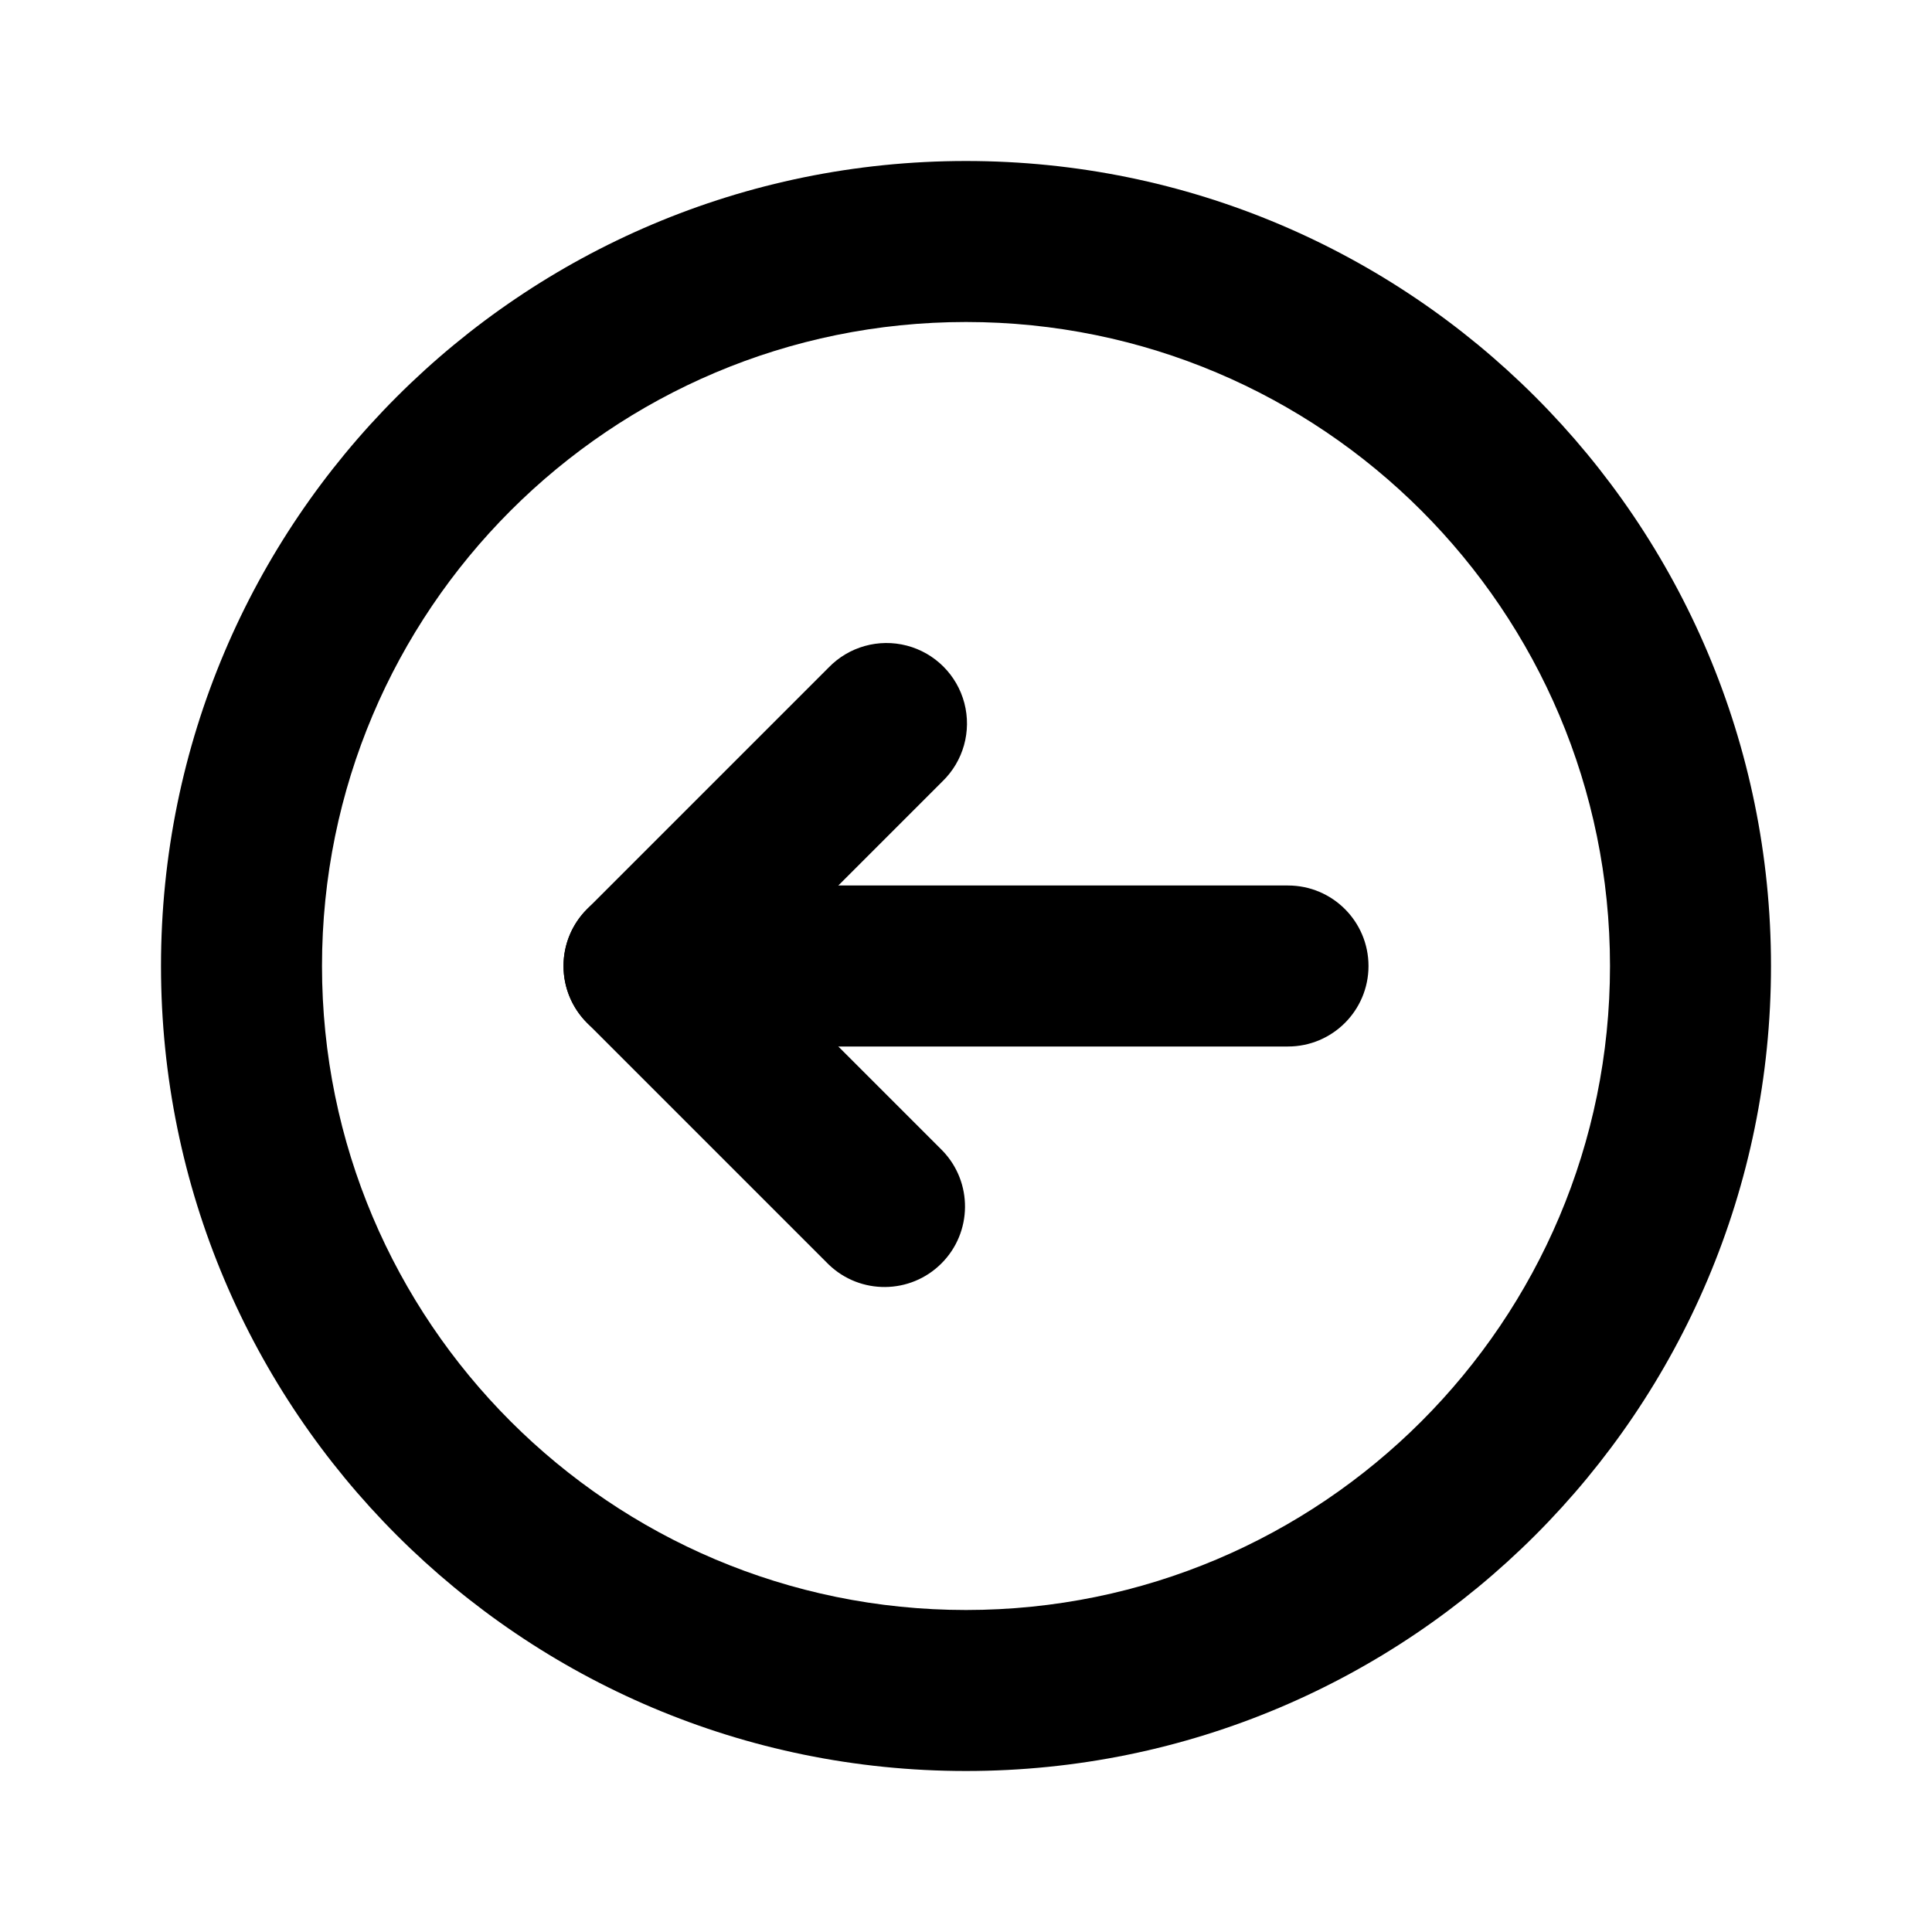
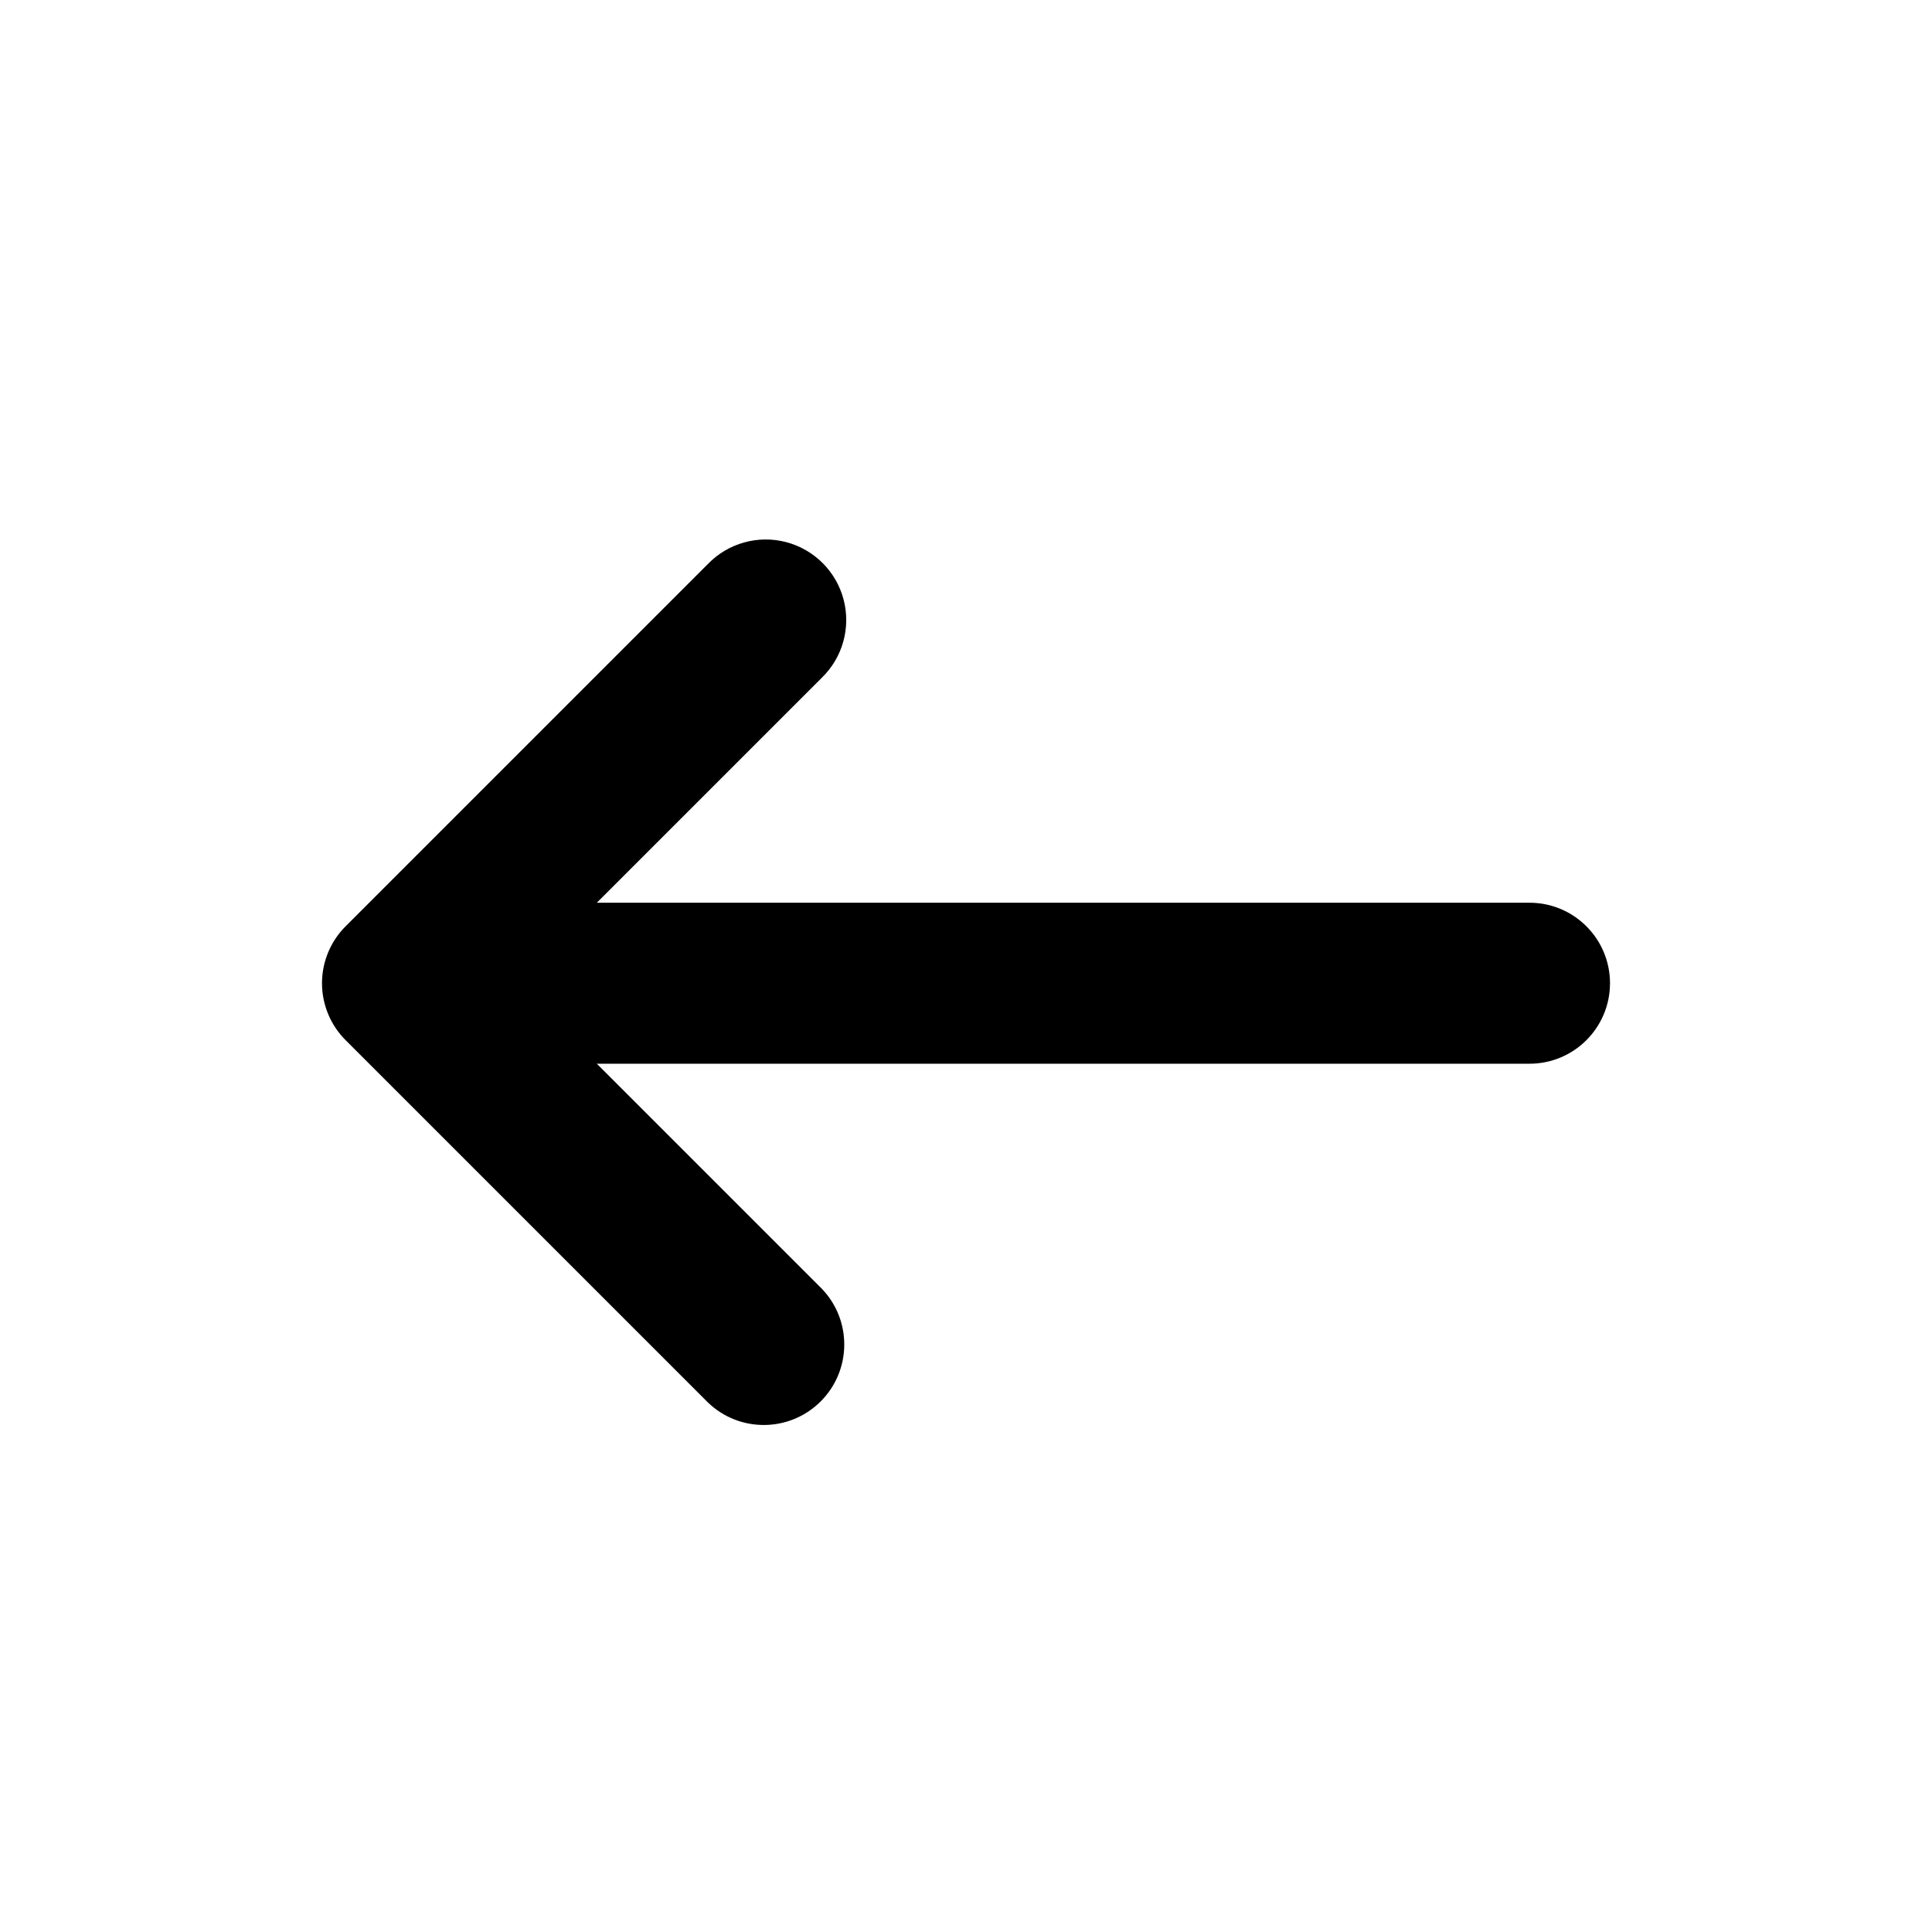
<svg xmlns="http://www.w3.org/2000/svg" width="24" height="24" viewBox="0 0 24 24">
-   <g class="arrow-left-circle-outline">
-     <g class="Vector">
-       <path fill-rule="evenodd" d="M22 12c0 5.523-4.477 10-10 10S2 17.523 2 12 6.477 2 12 2s10 4.477 10 10Zm-10 8a8 8 0 1 0 0-16 8 8 0 0 0 0 16Z" clip-rule="evenodd" />
-       <path fill-rule="evenodd" d="M7 12a1 1 0 0 1 1-1h8a1 1 0 1 1 0 2H8a1 1 0 0 1-1-1Z" clip-rule="evenodd" />
-       <path fill-rule="evenodd" d="M7.293 12.707a1 1 0 0 1 0-1.414l3-3a1 1 0 1 1 1.414 1.414L9.414 12l2.293 2.293a1 1 0 0 1-1.414 1.414l-3-3Z" clip-rule="evenodd" />
-     </g>
-   </g>
+   <path fill-rule="evenodd" d="M5.5 12.214a1 1 0 0 1 1-1H19a1 1 0 1 1 0 2H6.5a1 1 0 0 1-1-1Z" clip-rule="evenodd" />
+   <path fill-rule="evenodd" d="M4 12.214a1 1 0 0 1 .293-.707l4.5-4.5a1 1 0 1 1 1.414 1.414l-3.793 3.793 3.793 3.793a1 1 0 0 1-1.414 1.414l-4.5-4.5A1 1 0 0 1 4 12.214Z" clip-rule="evenodd" />
</svg>
